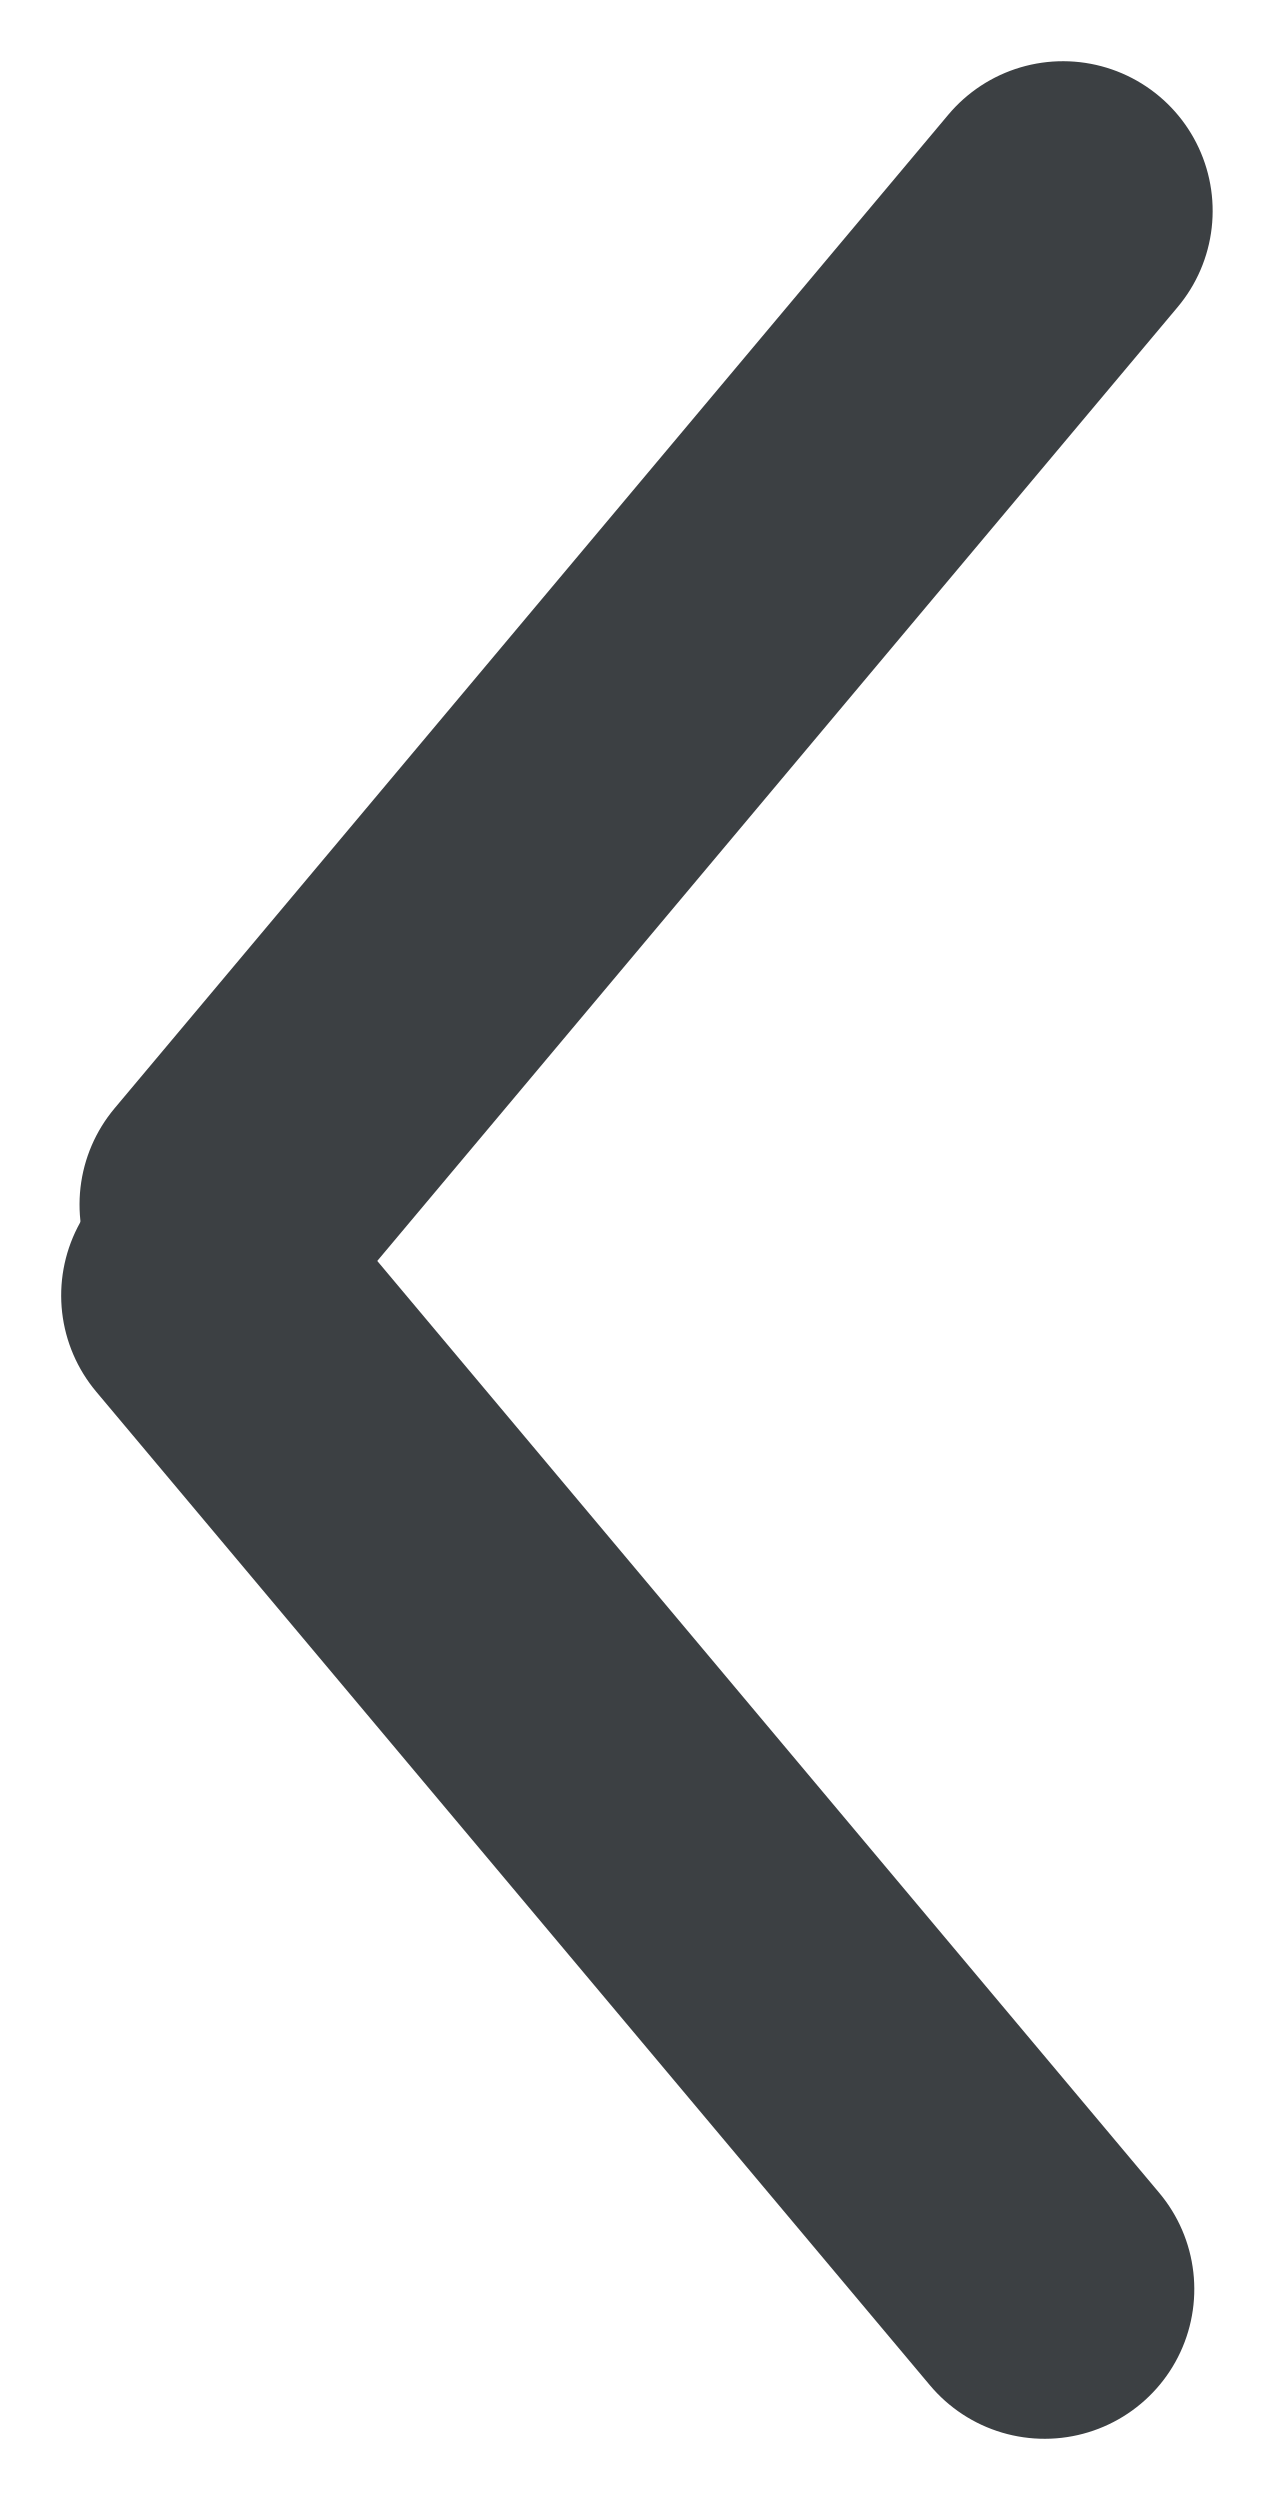
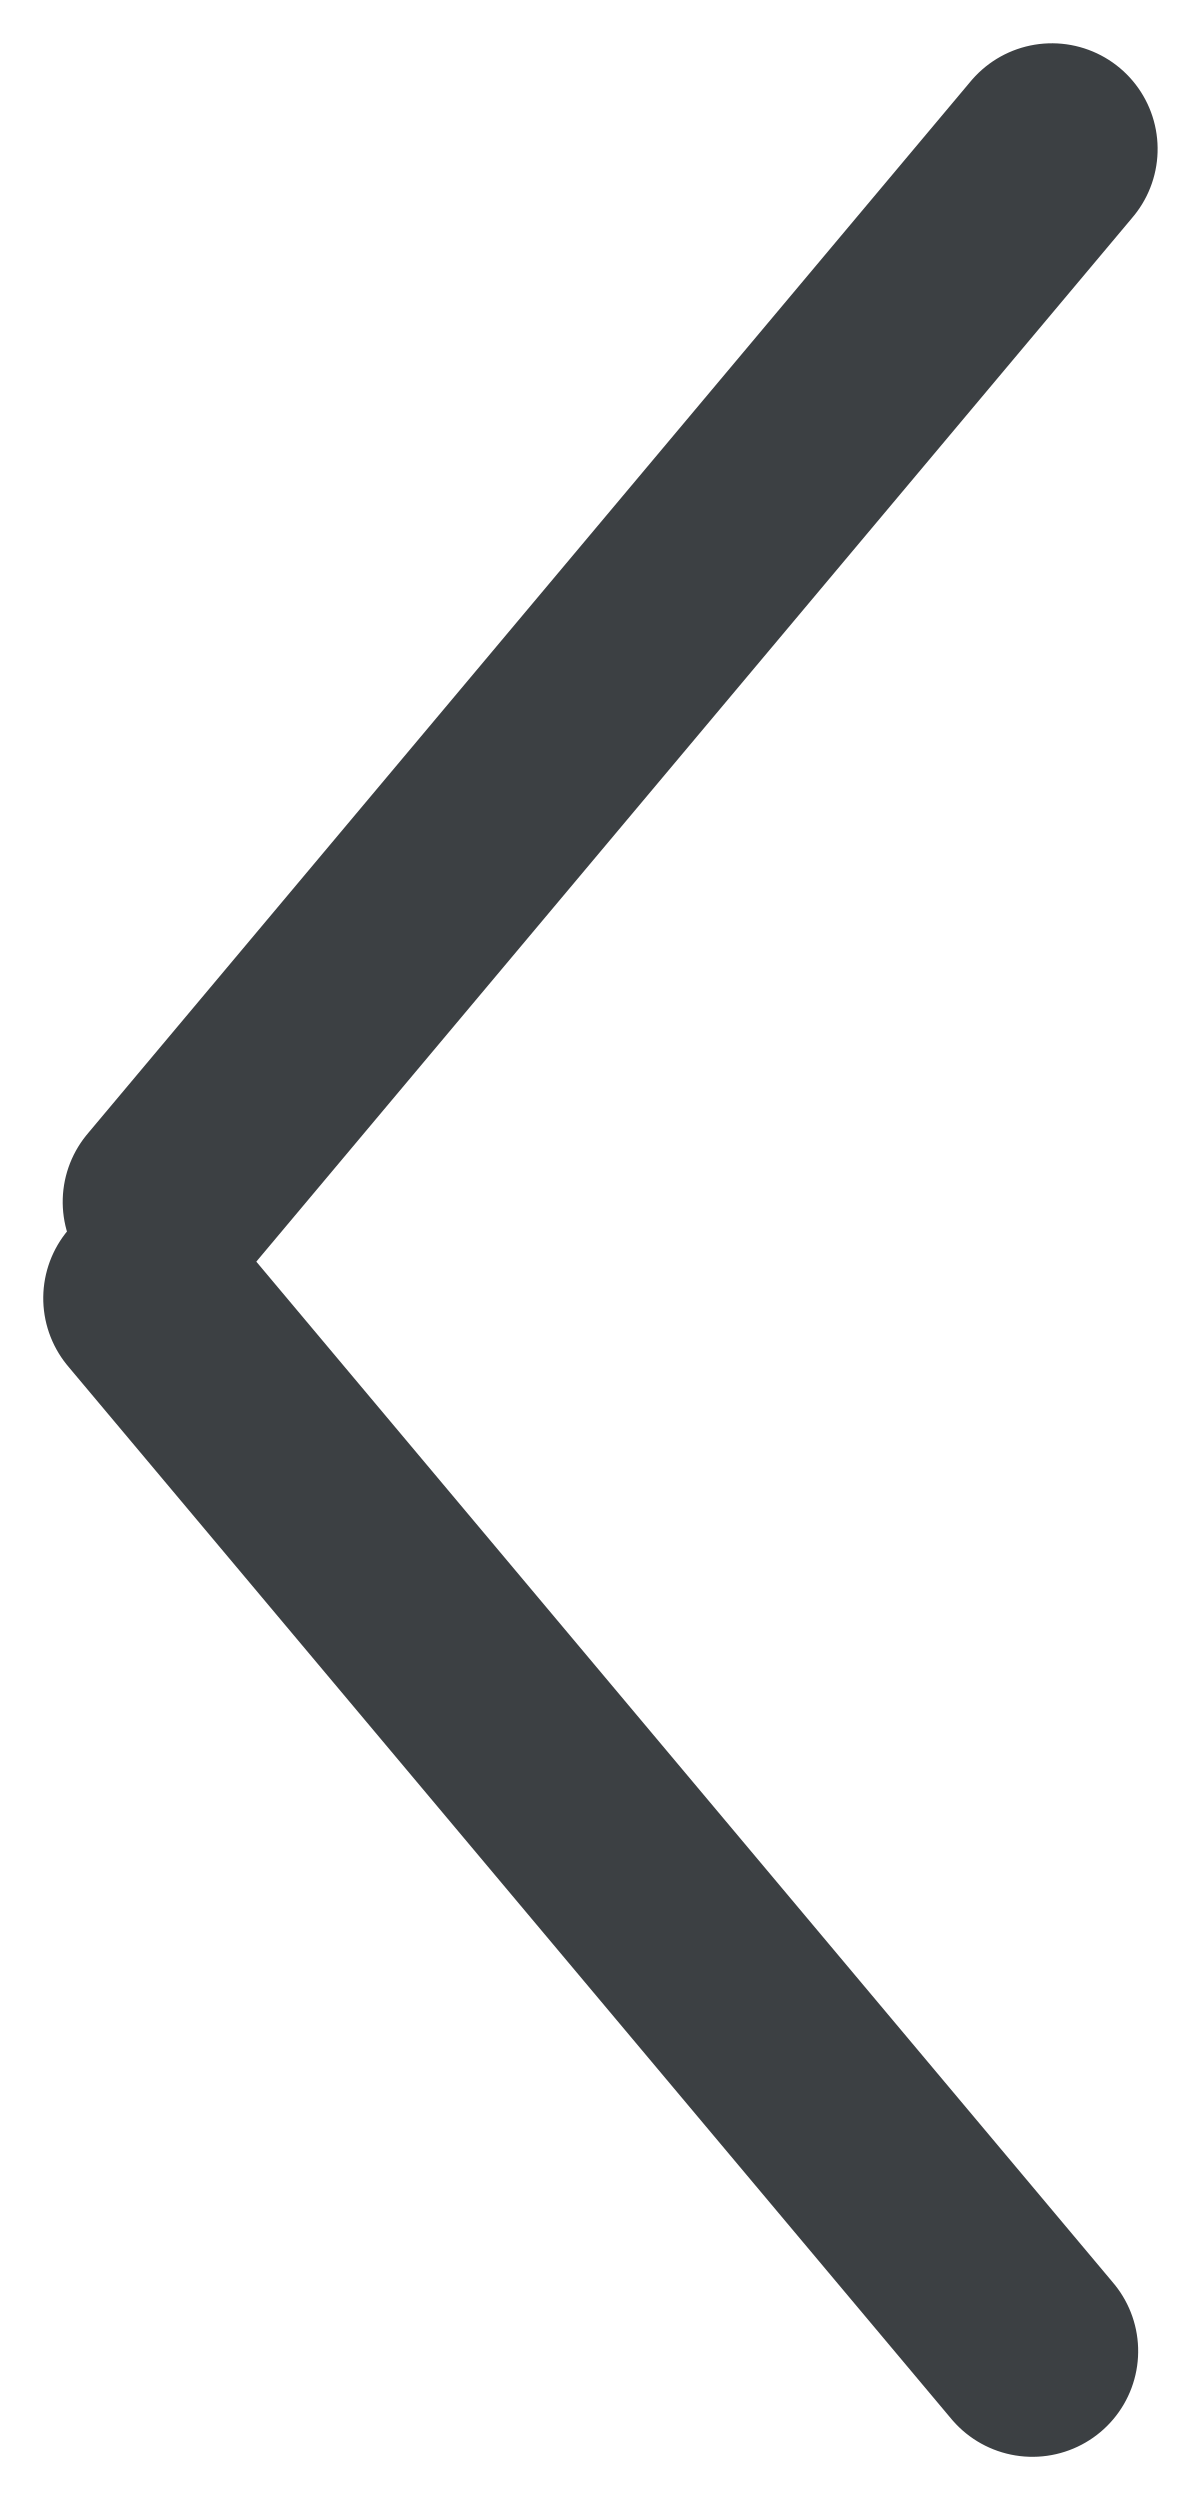
- <svg xmlns="http://www.w3.org/2000/svg" width="12.767" height="25.055" viewBox="0 0 12.767 25.055">
-   <g id="Group_101" data-name="Group 101" transform="translate(-449.753 -159.938)">
-     <line id="Line_55" data-name="Line 55" x2="13" transform="translate(451.866 172.921) rotate(50)" fill="none" stroke="#3c4043" stroke-linecap="round" stroke-width="3" />
-     <line id="Line_56" data-name="Line 56" x2="13" transform="translate(452.05 172.01) rotate(-50)" fill="none" stroke="#3c4043" stroke-linecap="round" stroke-width="3" />
+ <svg xmlns="http://www.w3.org/2000/svg" width="11.358" height="23.646" viewBox="0 0 11.358 23.646">
+   <g id="Group_101" data-name="Group 101" transform="translate(-450.457 -160.642)">
+     <line id="Line_55" data-name="Line 55" x2="13" transform="translate(451.866 172.921) rotate(50)" fill="none" stroke="#3c4043" stroke-linecap="round" stroke-width="2" />
+     <line id="Line_56" data-name="Line 56" x2="13" transform="translate(452.05 172.01) rotate(-50)" fill="none" stroke="#3c4043" stroke-linecap="round" stroke-width="2" />
  </g>
</svg>
